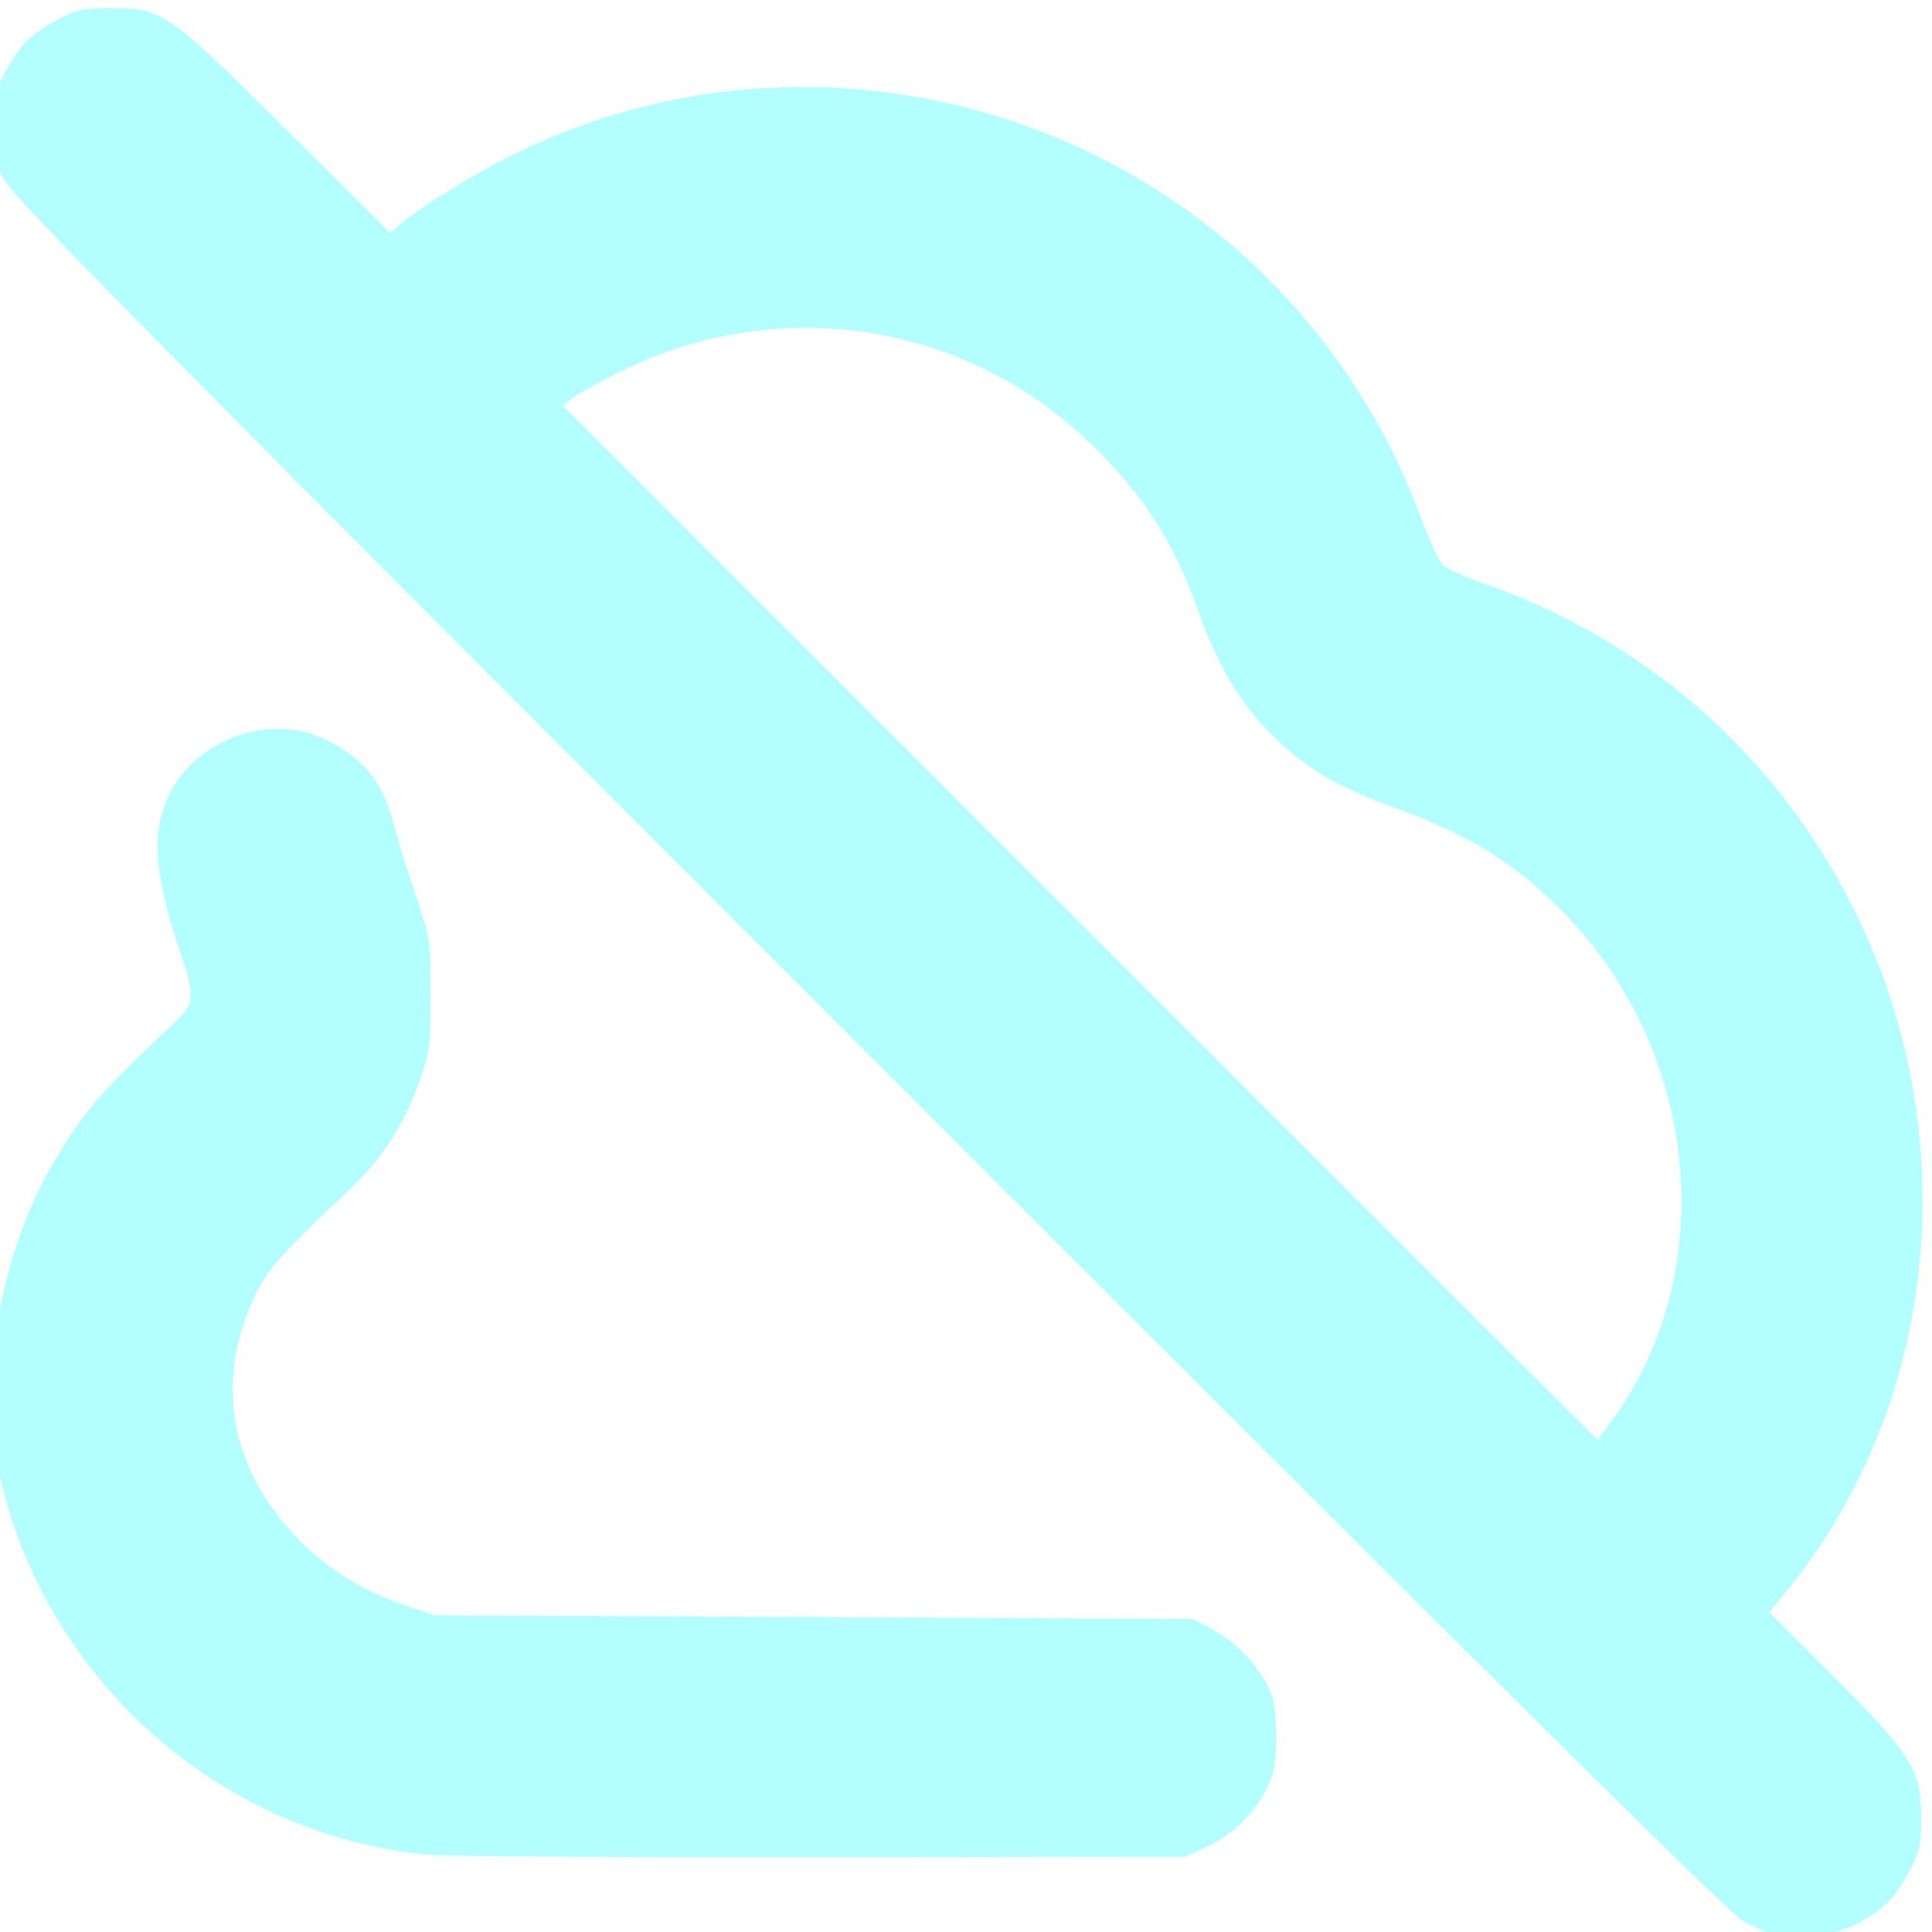
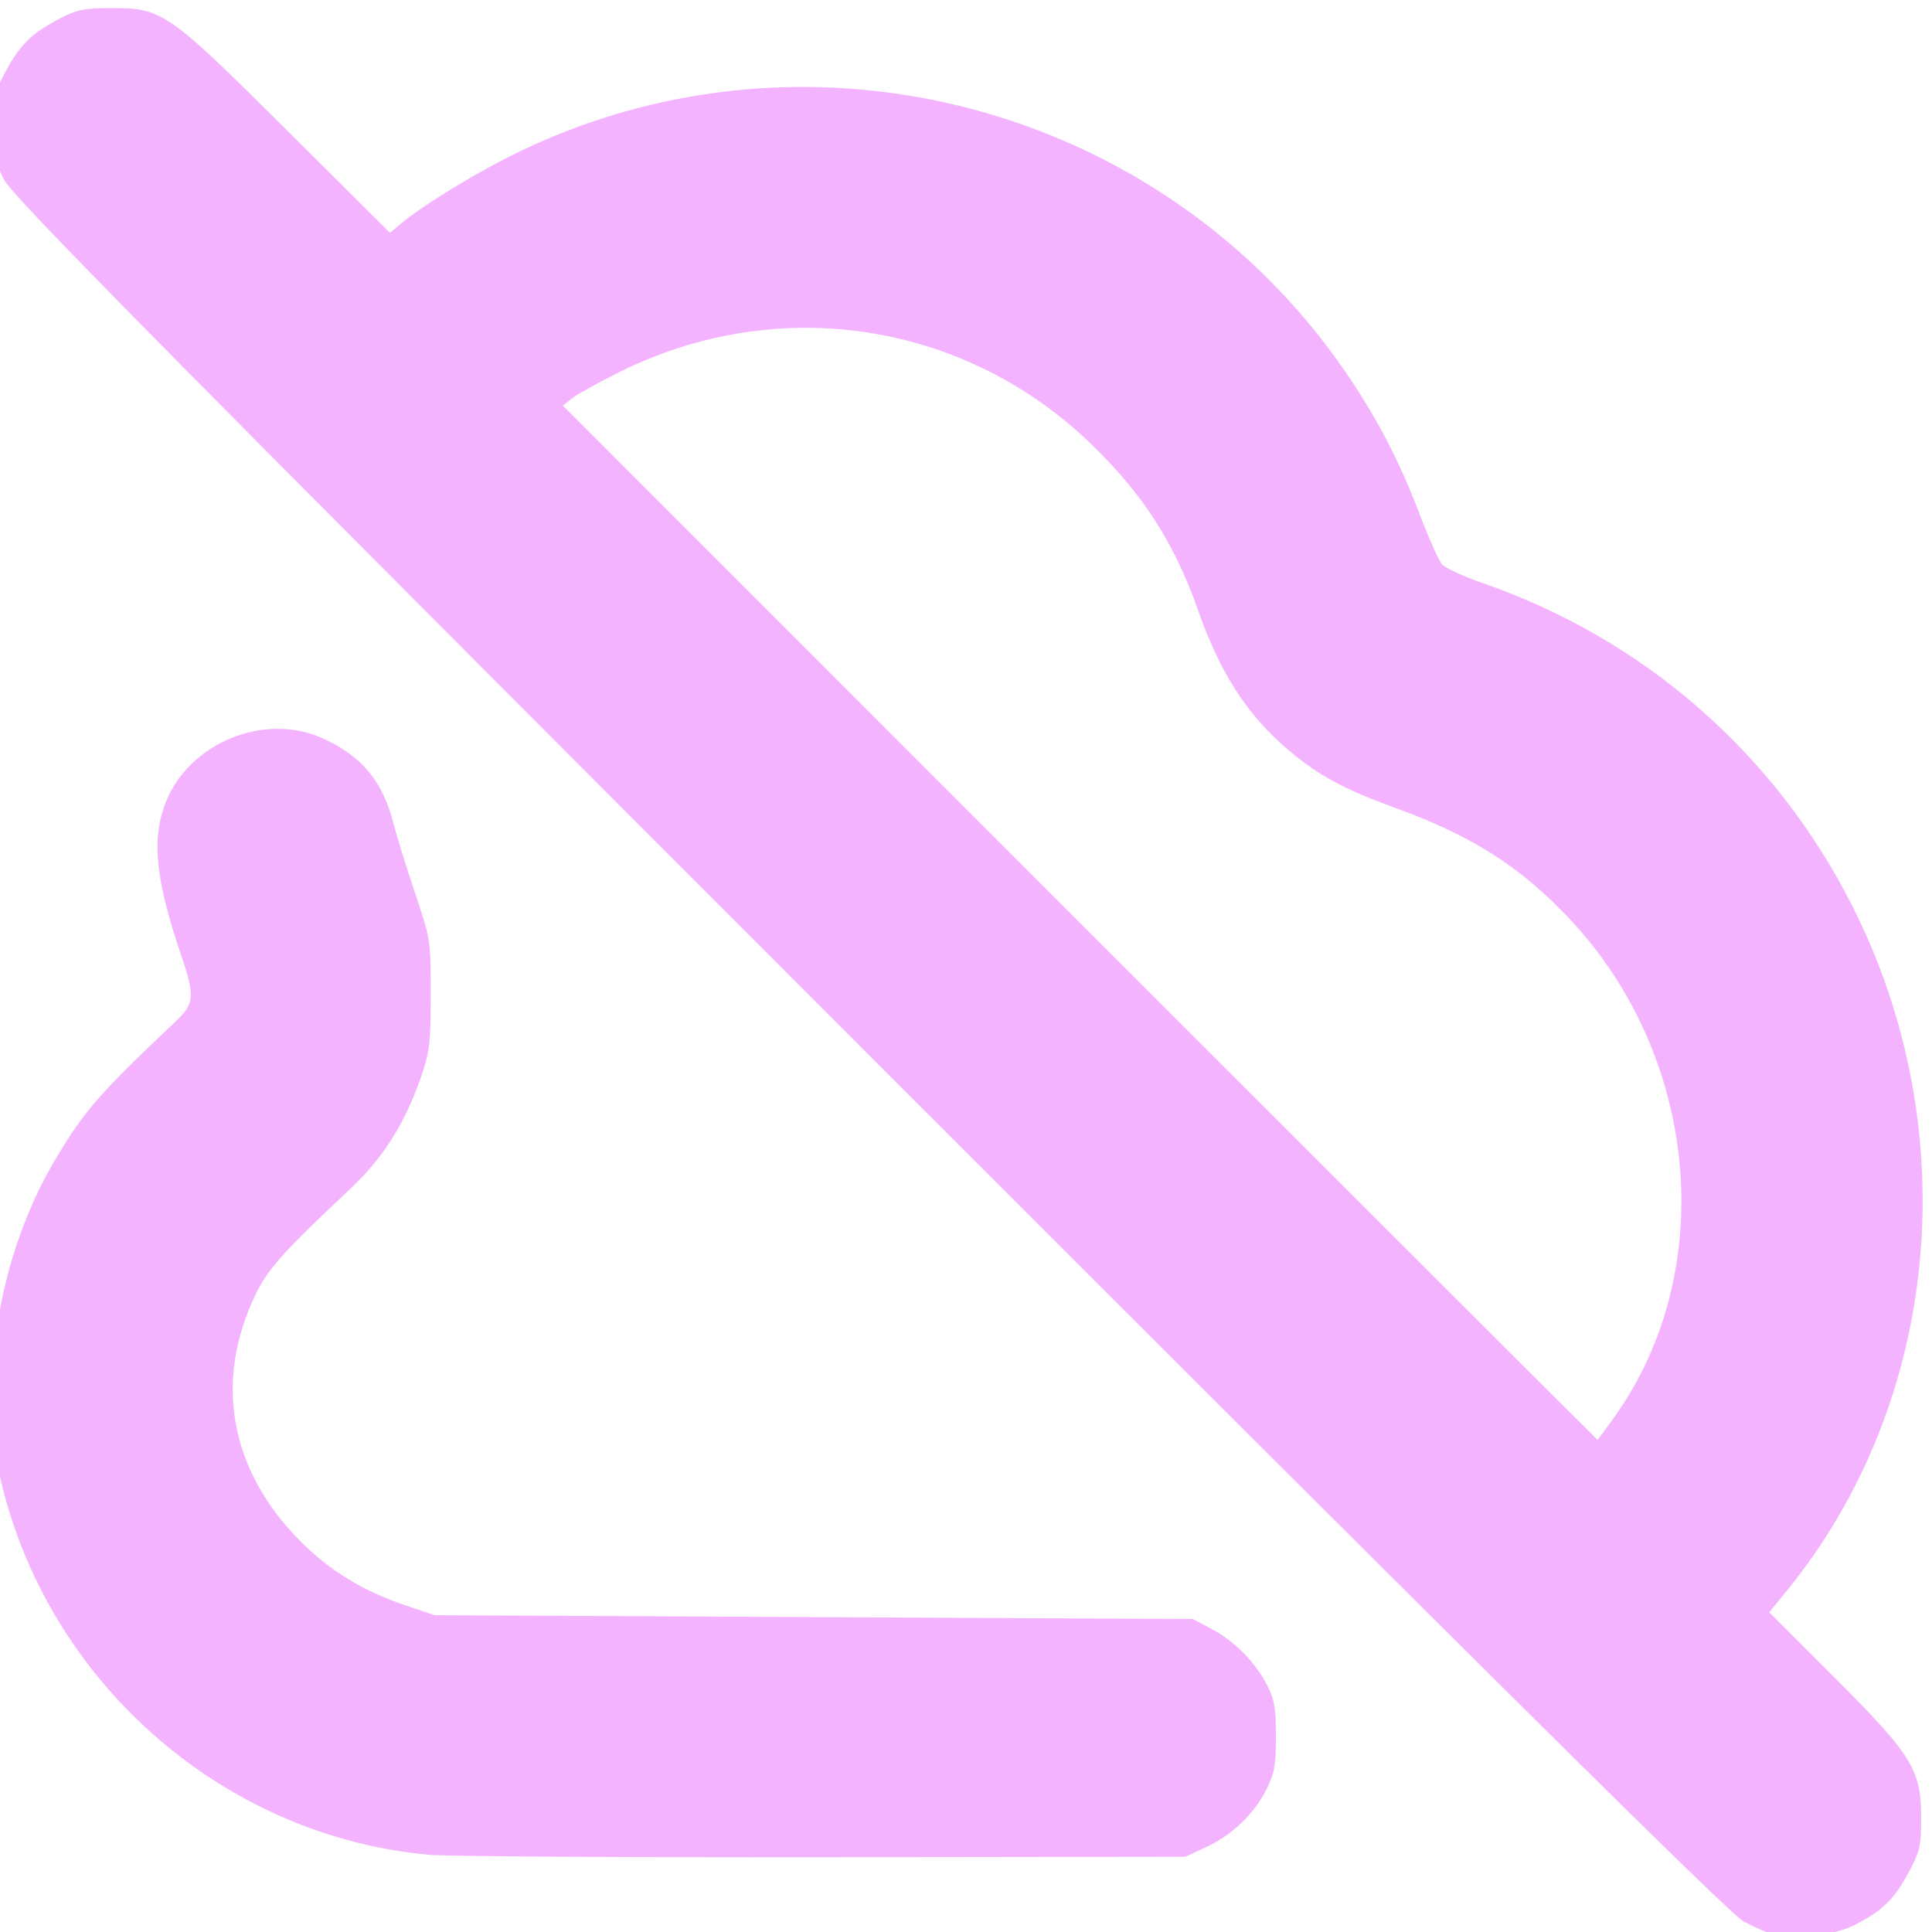
<svg xmlns="http://www.w3.org/2000/svg" xmlns:xlink="http://www.w3.org/1999/xlink" version="1.1" id="svg1" width="512" height="512" viewBox="0 0 512 512">
  <defs id="defs1">
    <linearGradient id="linearGradient3">
-       <stop style="stop-color:#b3ffff;stop-opacity:1;" offset="0" id="stop3" />
-       <stop style="stop-color:#b3ffff;stop-opacity:1;" offset="1" id="stop4" />
+       <stop style="stop-color:#f4b3ff;stop-opacity:1;" offset="0" id="stop3" />
+       <stop style="stop-color:#f4b3ff;stop-opacity:1;" offset="1" id="stop4" />
    </linearGradient>
    <linearGradient xlink:href="#linearGradient3" id="linearGradient4" x1="0.781" y1="256.25" x2="514.844" y2="260.938" gradientUnits="userSpaceOnUse" />
  </defs>
  <g id="g1">
    <path style="fill:url(#linearGradient4);fill-opacity:1" d="m 470.094,512.688 c -1.684,-0.438 -5.31,-2.019 -8.057,-3.514 C 458.351,507.167 397.681,447.069 230.44,279.759 42.309,91.551 3.361,52.129 1.037,47.562 c -2.407,-4.728 -2.803,-6.693 -2.821,-14 -0.02,-7.784 0.264,-9.031 3.376,-14.801 3.784,-7.017 6.921,-10.048 14.457,-13.963 4.356,-2.263 6.359,-2.654 13.607,-2.654 13.421,0 14.852,1.001 46.592,32.591 l 27.092,26.964 2.908,-2.436 C 112.253,54.232 126.994,45.282 137.884,40.057 214.909,3.094 308.171,28.045 356.565,98.562 c 8.208,11.961 14.328,23.682 19.549,37.442 2.472,6.516 5.208,12.635 6.08,13.599 0.872,0.963 5.72,3.184 10.774,4.936 42.562,14.752 77.196,44.906 97.643,85.013 30.474,59.775 23.657,132.073 -17.174,182.122 l -4.578,5.612 16.873,16.852 c 20.978,20.951 23.387,24.806 23.387,37.425 0,7.763 -0.295,9.047 -3.398,14.801 -3.784,7.018 -6.987,10.112 -14.305,13.82 -5.356,2.714 -15.794,3.94 -21.322,2.503 z M 427.988,375.312 c 27.558,-38.857 22.228,-95.731 -12.388,-132.173 -13.037,-13.725 -25.655,-21.703 -46.04,-29.113 -13.471,-4.896 -20.329,-8.625 -28.231,-15.35 -10.846,-9.231 -17.989,-20.307 -23.832,-36.955 -6.319,-18.006 -14.823,-31.145 -28.803,-44.501 -33.605,-32.106 -82.659,-39.441 -124.538,-18.622 -5.5,2.734 -11.125,5.855 -12.5,6.935 l -2.5,1.964 136.999,137.033 c 75.349,75.368 137.089,137.033 137.199,137.033 0.11,0 2.196,-2.812 4.633,-6.25 z M 113.656,491.537 c -53.613,-4.892 -99.549,-44.358 -112.89,-96.99 -6.908,-27.253 -1.333,-61.898 14.101,-87.631 7.63,-12.722 11.422,-17.051 31.952,-36.486 4.654,-4.406 4.825,-6.623 1.303,-16.942 -6.811,-19.955 -7.991,-30.773 -4.405,-40.359 6.054,-16.181 26.344,-24.582 41.996,-17.388 10.234,4.704 15.767,11.423 18.587,22.571 0.8,3.163 3.345,11.375 5.655,18.25 4.171,12.413 4.2,12.601 4.186,27 -0.014,13.274 -0.251,15.176 -2.808,22.5 -4.132,11.836 -9.963,20.971 -18.51,29 -17.596,16.528 -21.678,21.051 -24.883,27.568 -11.379,23.136 -7.133,46.964 11.74,65.89 7.69,7.712 16.43,13.059 27.476,16.811 l 8,2.718 100.5,0.507 100.5,0.507 5,2.664 c 6.005,3.199 11.448,8.72 14.627,14.836 1.94,3.732 2.342,6.036 2.356,13.5 0.014,7.524 -0.38,9.807 -2.406,13.923 -3.235,6.572 -9.048,12.203 -15.929,15.429 l -5.648,2.648 -96,0.125 c -52.8,0.069 -99.825,-0.224 -104.5,-0.651 z" id="path3" />
  </g>
</svg>
